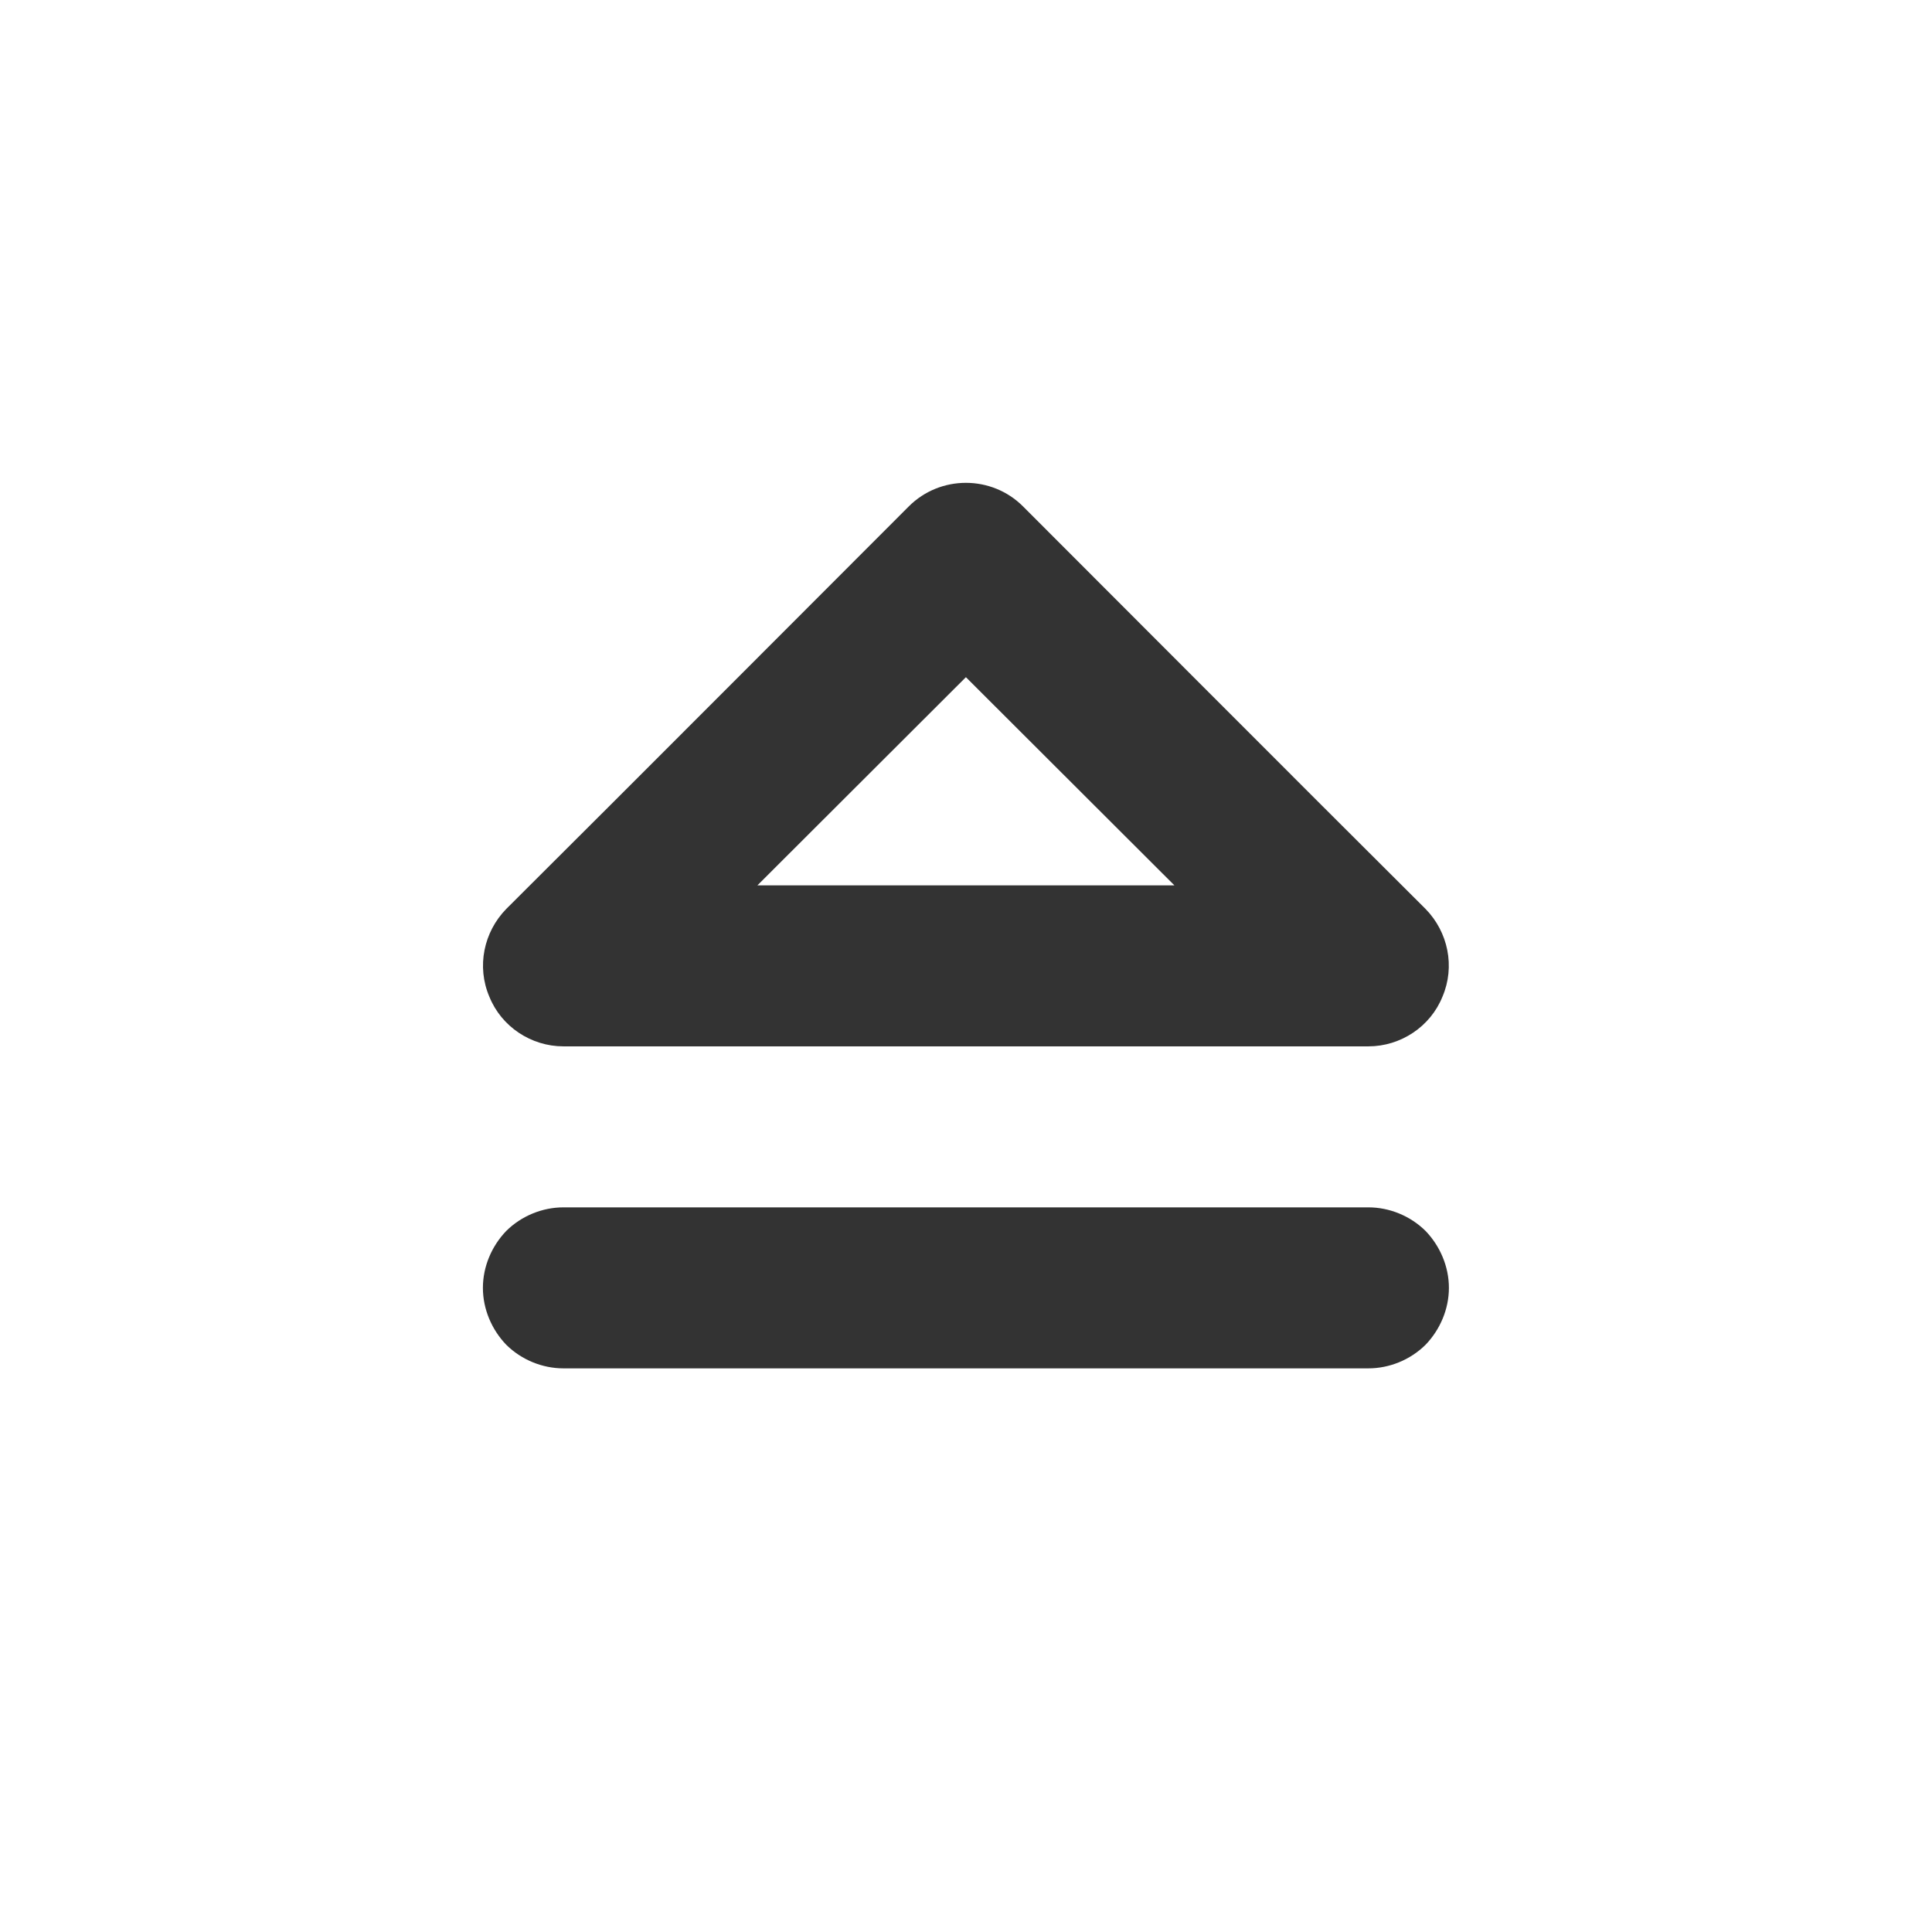
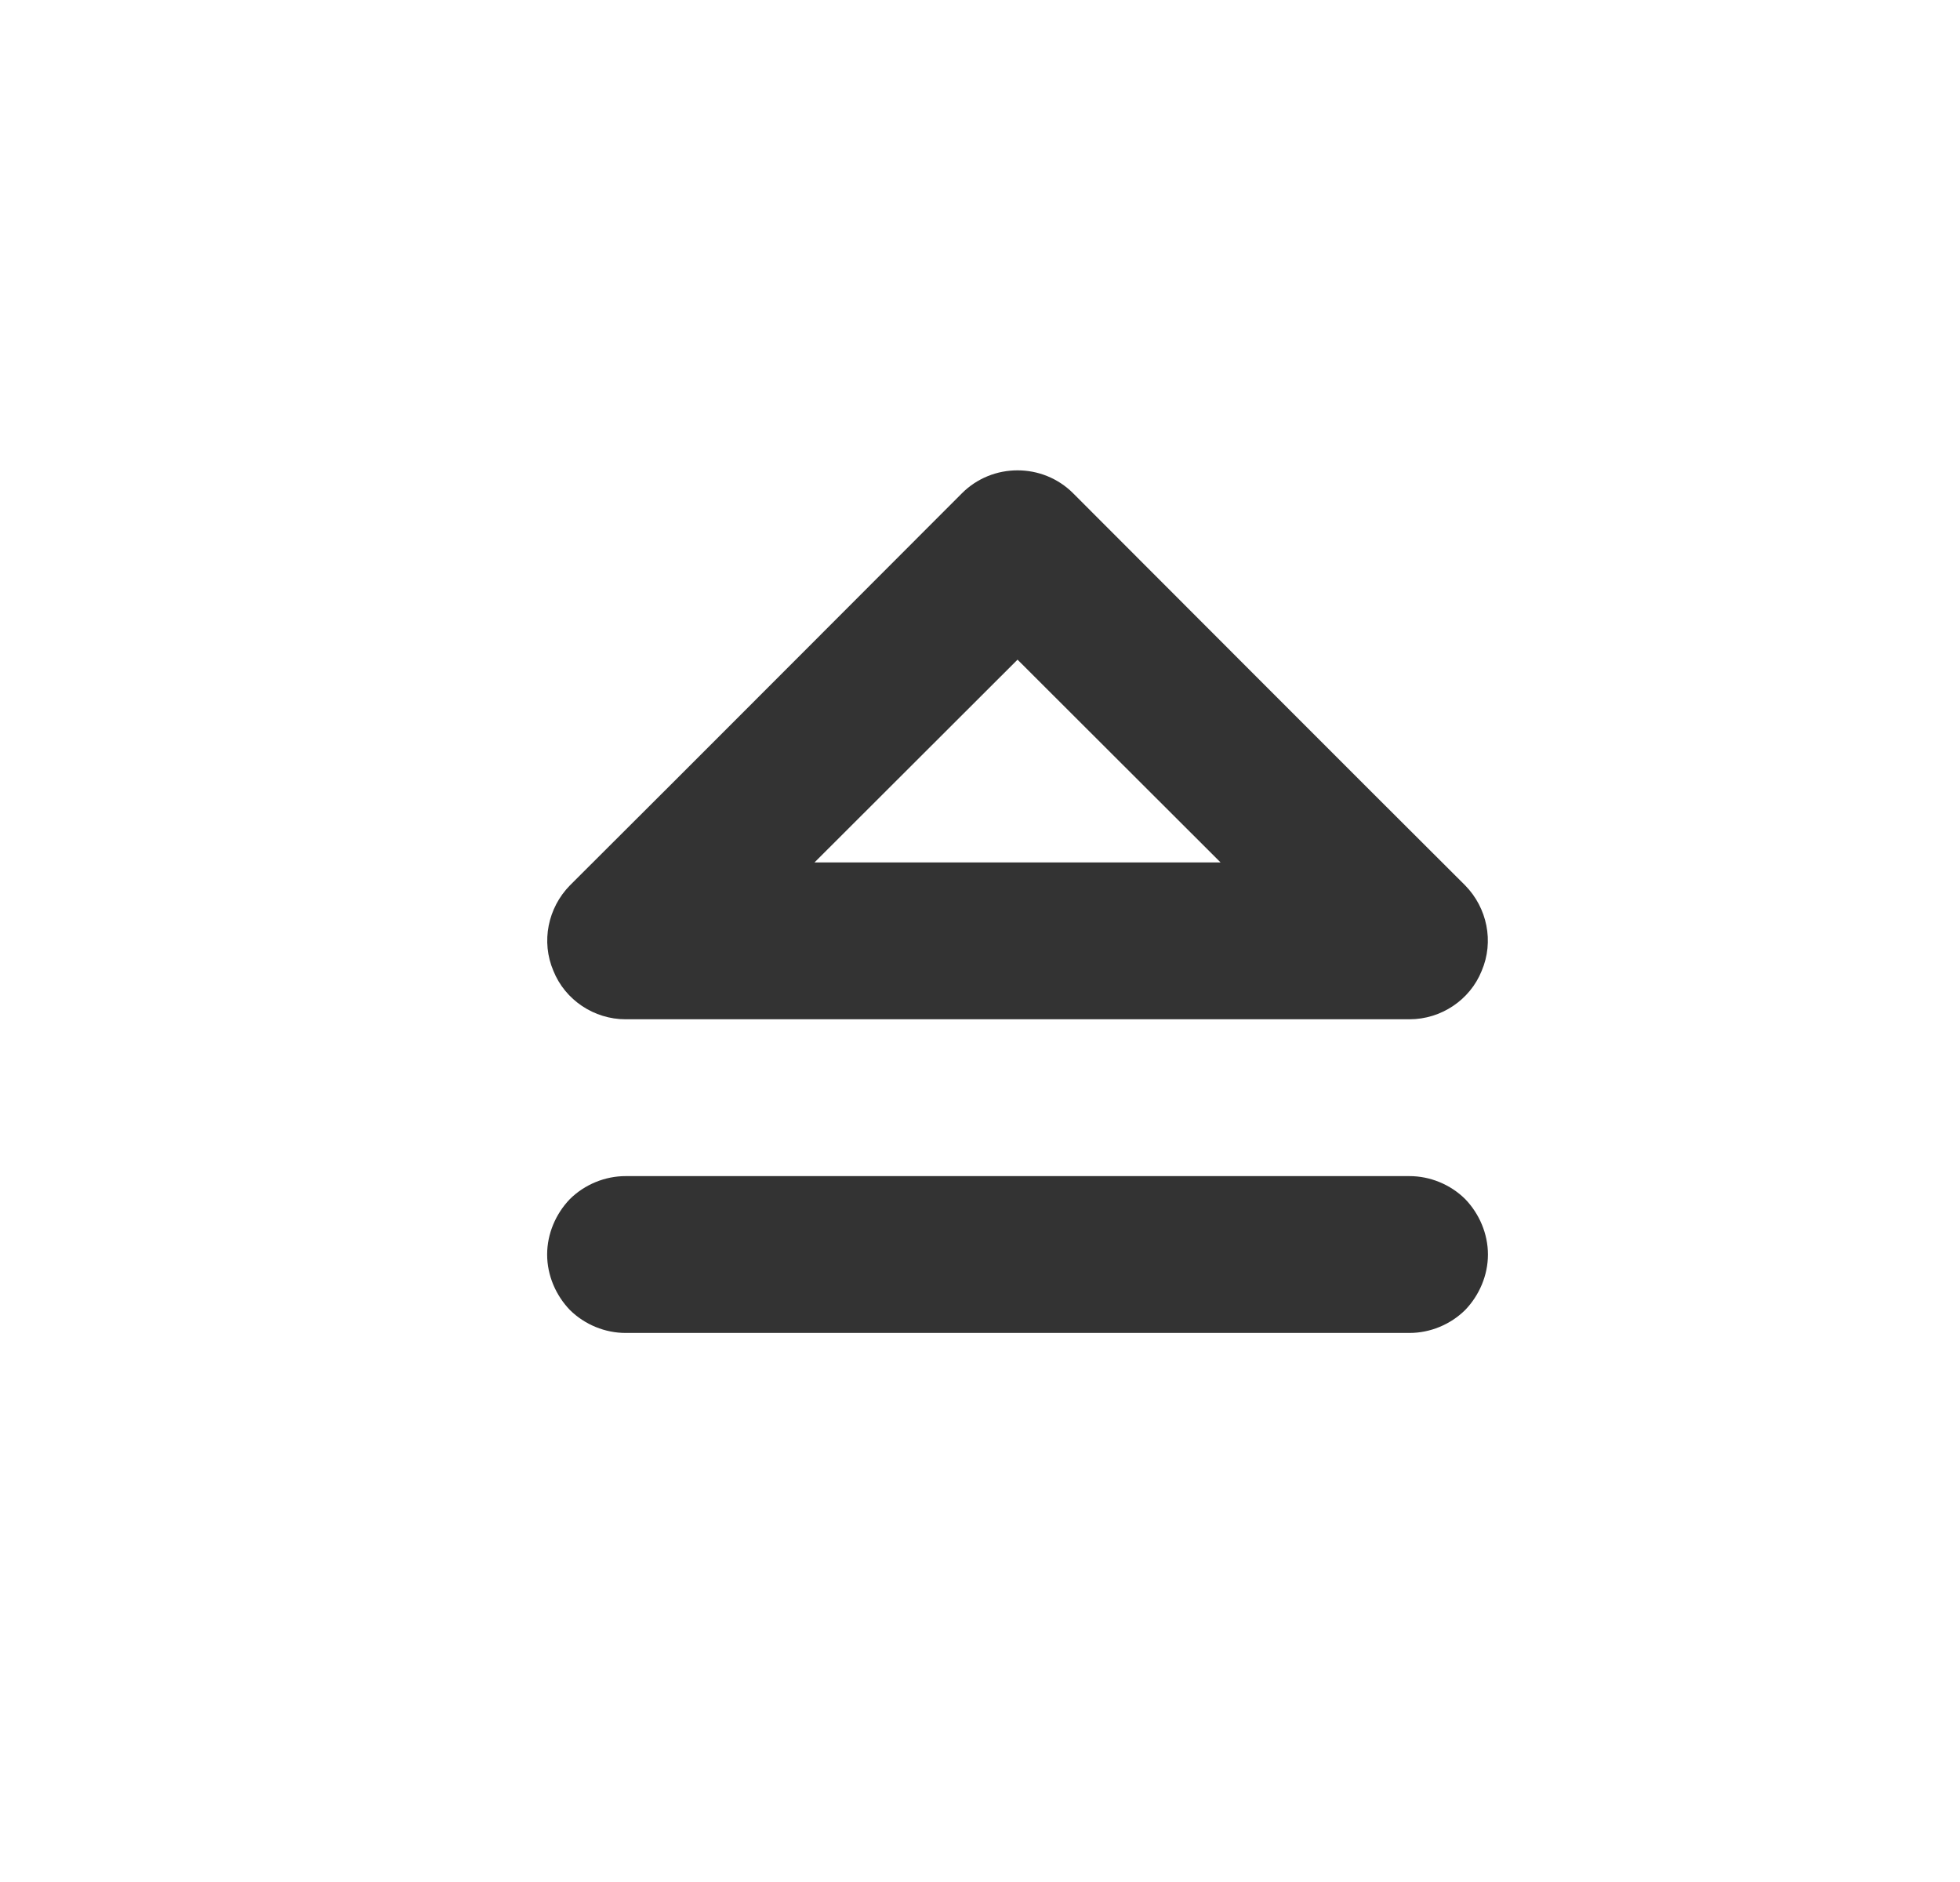
- <svg xmlns="http://www.w3.org/2000/svg" width="24px" height="24px" version="1.1" xml:space="preserve" style="fill-rule:evenodd;clip-rule:evenodd;stroke-linejoin:round;stroke-miterlimit:1.414;">
-   <g transform="matrix(1,0,0,1,-1200,-558)">
-     <g id="ui.regular.eject" transform="matrix(0.800768,0,0,0.984948,1200,558)">
+ <svg xmlns="http://www.w3.org/2000/svg" width="25px" height="24px" version="1.1" xml:space="preserve" style="fill-rule:evenodd;clip-rule:evenodd;stroke-linejoin:round;stroke-miterlimit:1.414;">
+   <g transform="matrix(1,0,0,1,-1586,-558)">
+     <g id="ui.regular.eject" transform="matrix(0.800768,0,0,0.984948,1586.98,558)">
      <rect x="0" y="0" width="29.971" height="24.367" style="fill:none;" />
      <g transform="matrix(1.2488,0,0,1.01528,-3175.7,-566.528)">
        <path d="M2561,574C2561,574.265 2560.89,574.52 2560.71,574.707C2560.52,574.895 2560.26,575 2560,575C2557.74,575 2552.26,575 2550,575C2549.74,575 2549.48,574.895 2549.29,574.707C2549.11,574.52 2549,574.265 2549,574C2549,573.735 2549.11,573.48 2549.29,573.293C2549.48,573.105 2549.74,573 2550,573C2552.26,573 2557.74,573 2560,573C2560.26,573 2560.52,573.105 2560.71,573.293C2560.89,573.48 2561,573.735 2561,574C2561,574 2561,574 2561,574ZM2560.71,569.293C2560.99,569.579 2561.08,570.009 2560.92,570.383C2560.77,570.756 2560.4,571 2560,571C2557.24,571 2552.76,571 2550,571C2549.6,571 2549.23,570.756 2549.08,570.383C2548.92,570.009 2549.01,569.579 2549.29,569.293C2550.88,567.71 2553.15,565.433 2554.29,564.293C2554.68,563.902 2555.32,563.902 2555.71,564.293C2556.85,565.433 2559.12,567.71 2560.71,569.293ZM2552.41,569L2557.59,569L2555,566.414L2552.41,569Z" style="fill:rgb(51,51,51);" />
      </g>
    </g>
  </g>
</svg>
